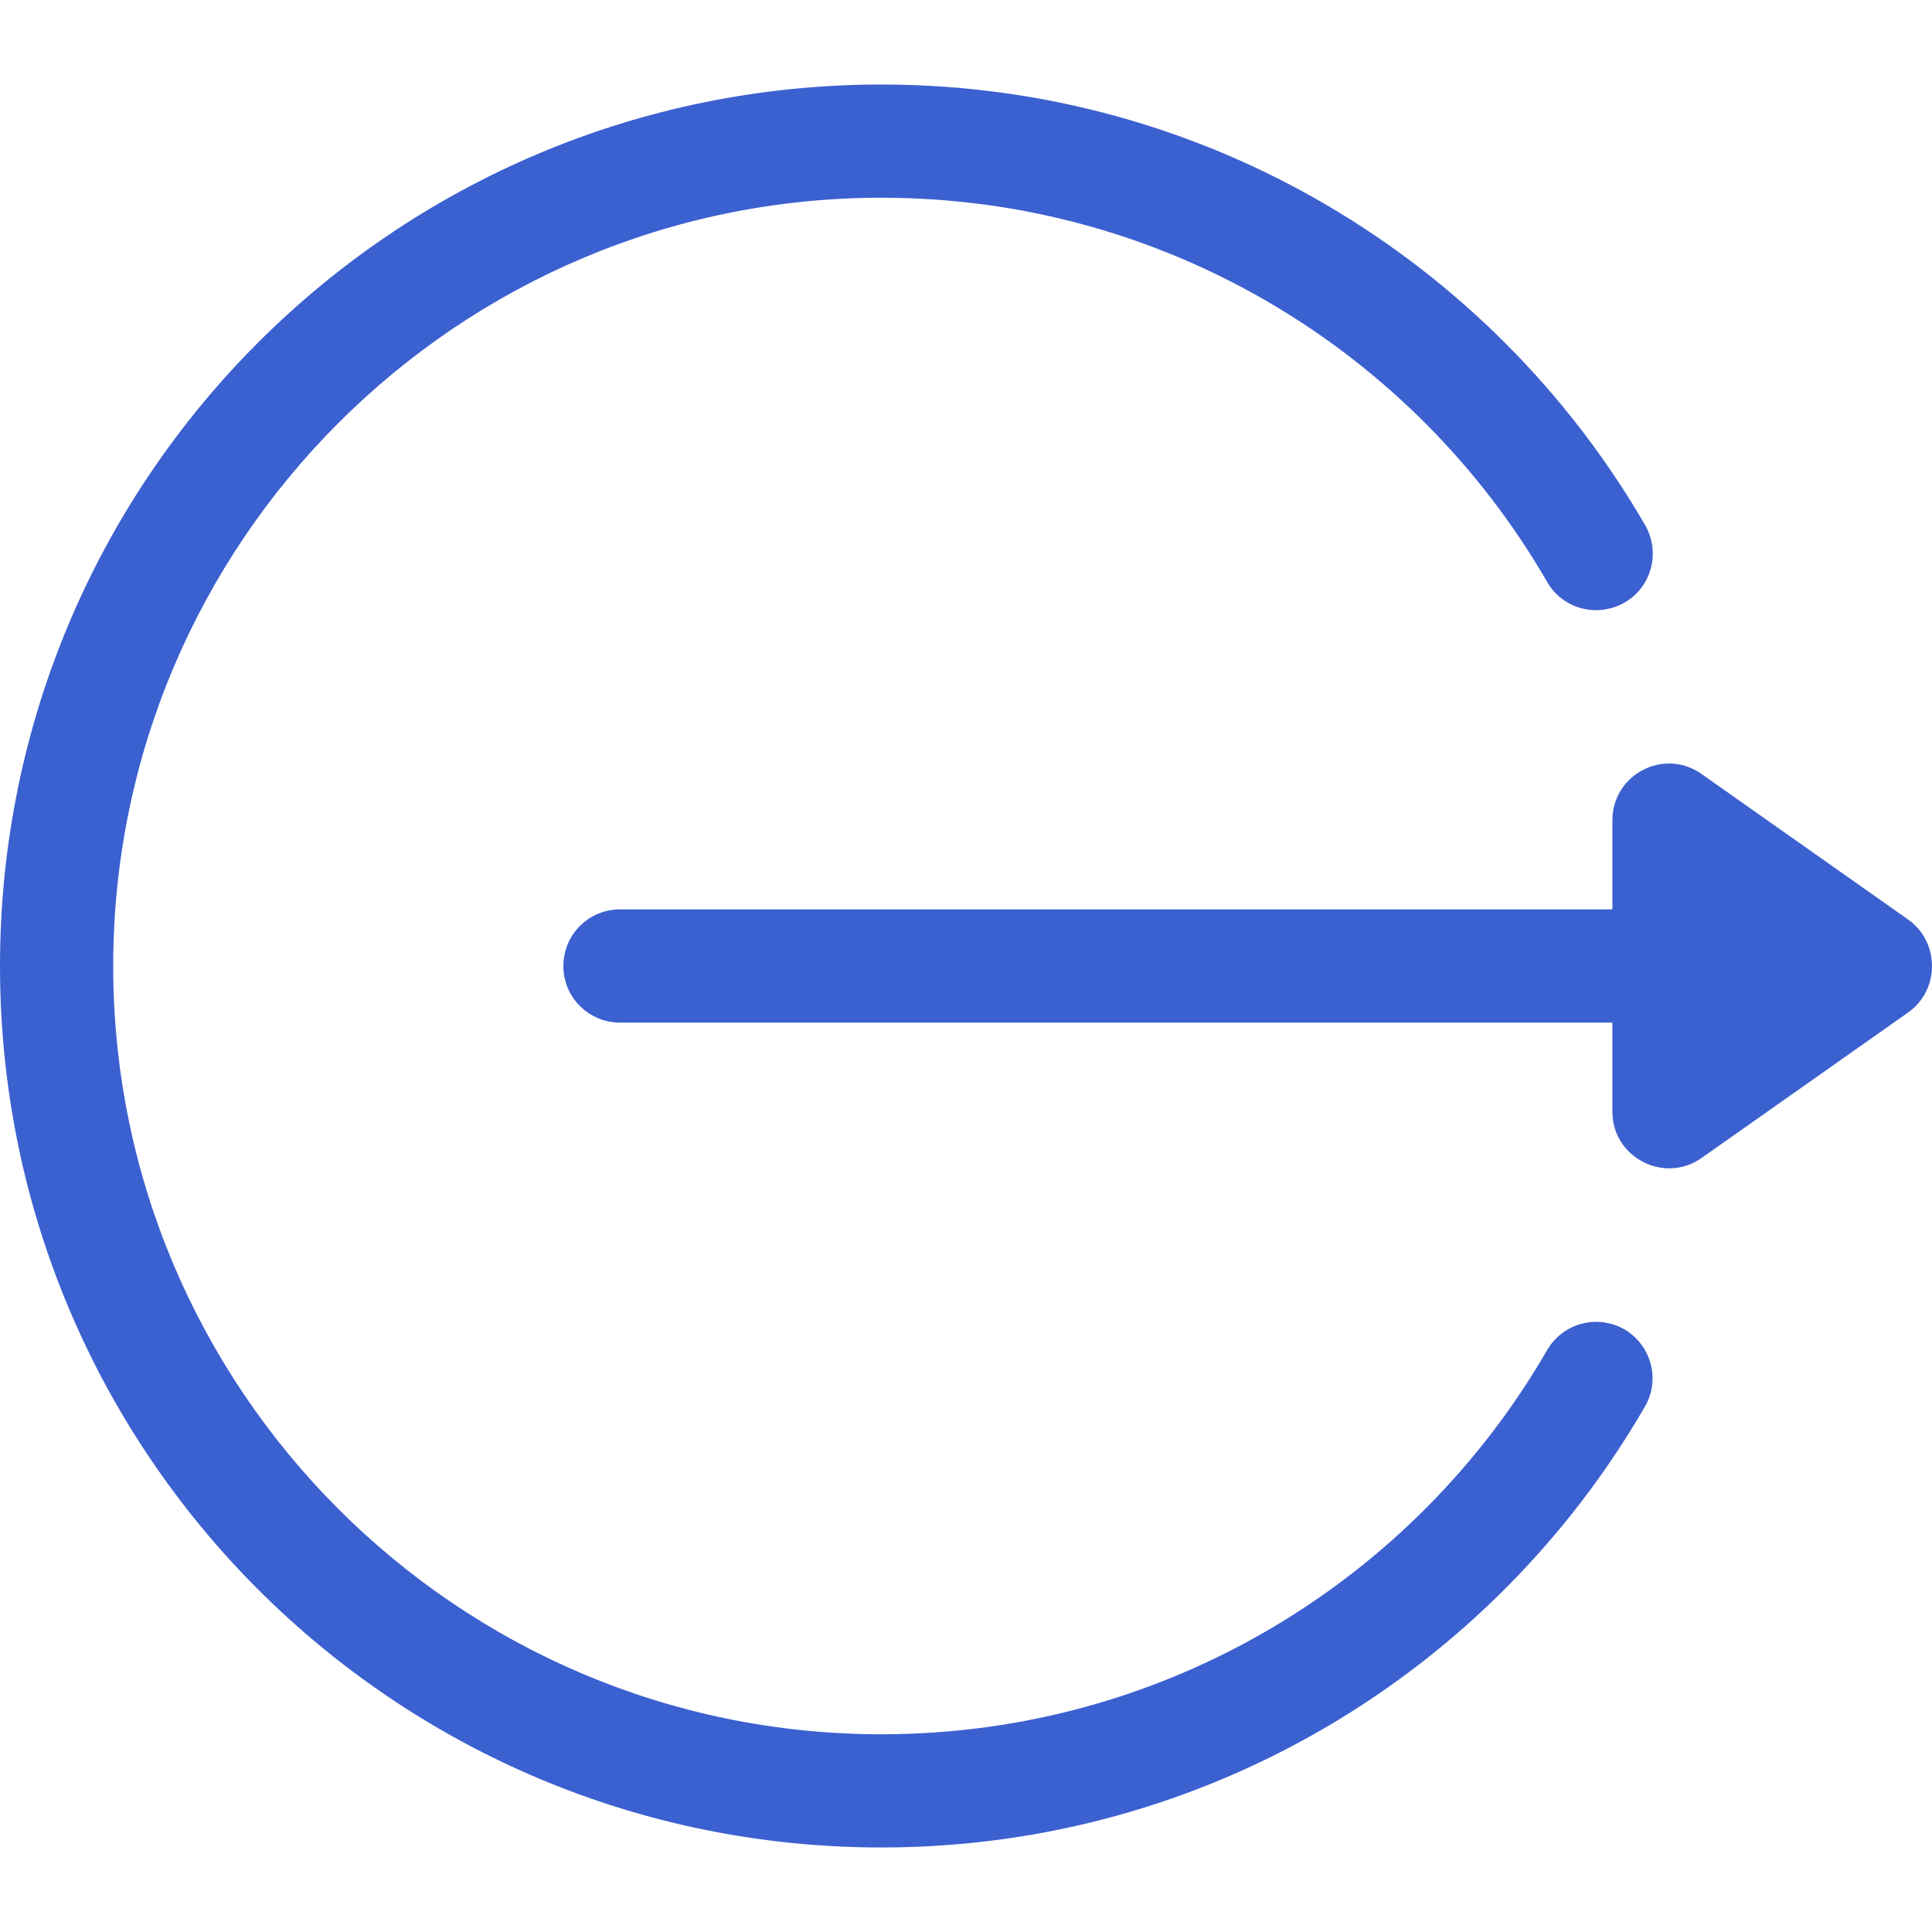
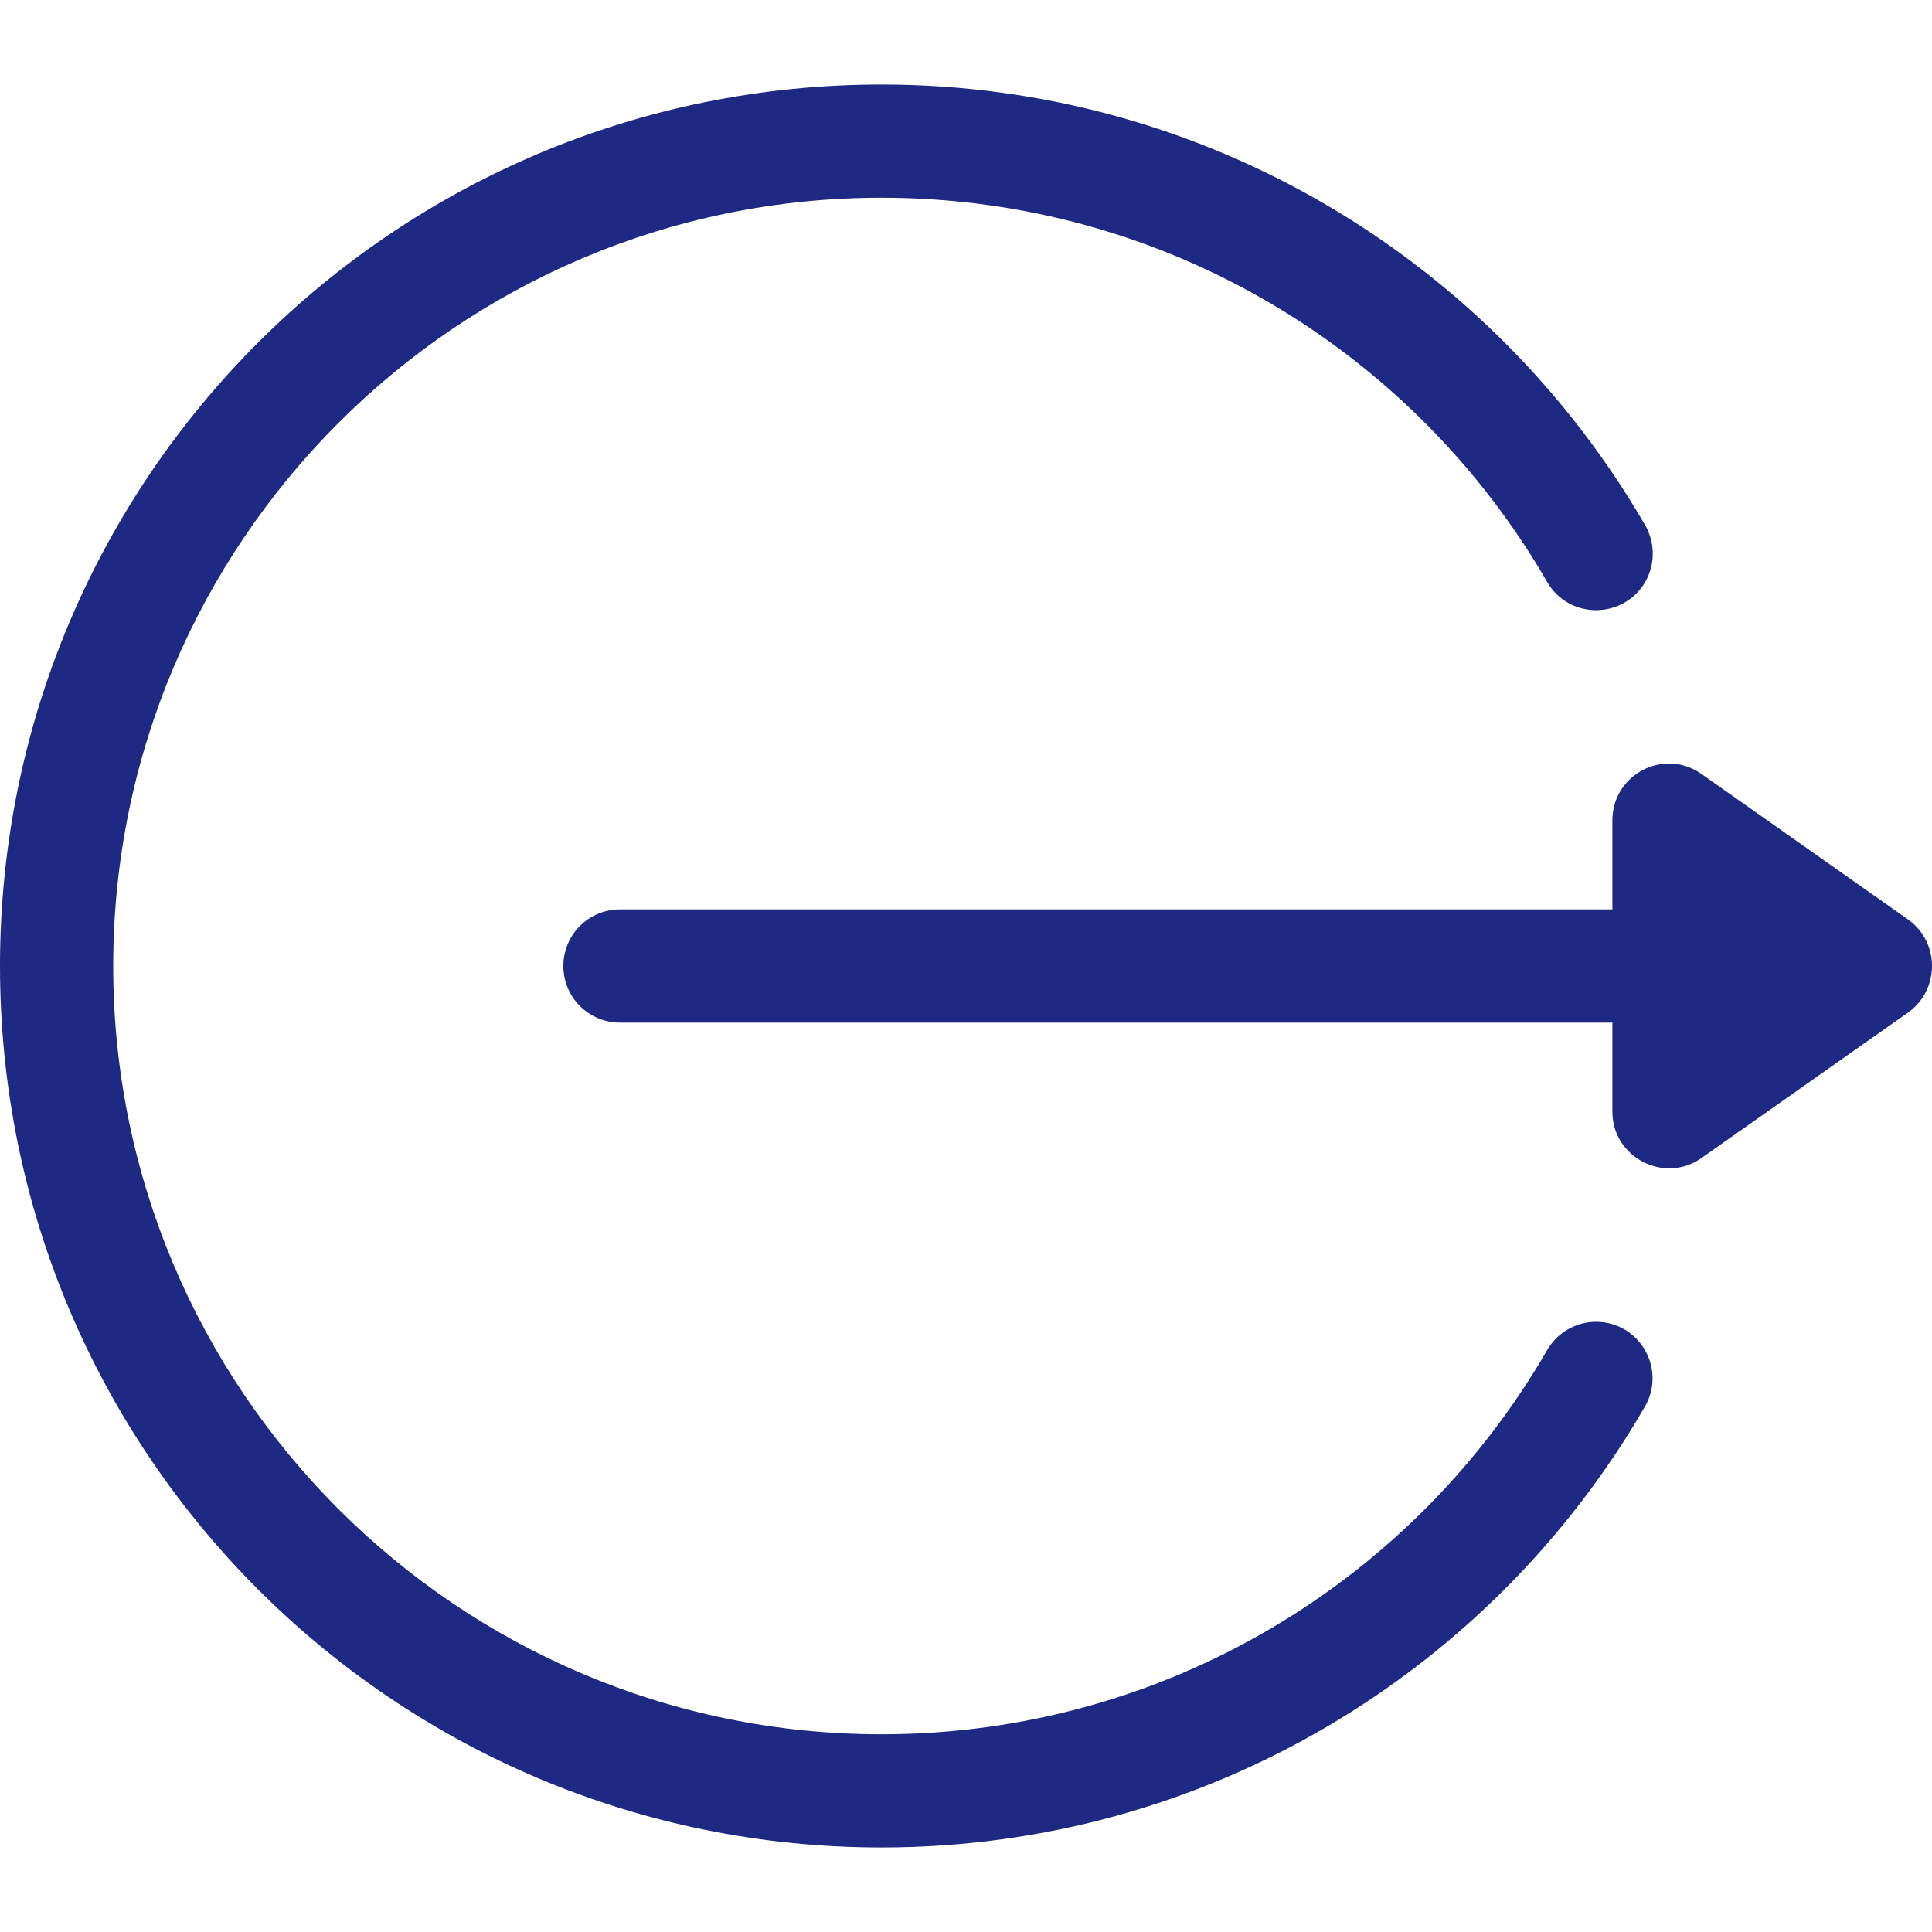
<svg xmlns="http://www.w3.org/2000/svg" version="1.1" id="Layer_1" x="0px" y="0px" viewBox="0 0 512 512" style="enable-background:new 0 0 512 512;" xml:space="preserve">
  <style type="text/css">
- 	.st0{fill:#3B60D0;}
+ 	.st0{fill:#1d2982;}
</style>
  <g>
    <g>
      <path class="st0" d="M505.7,243.7l-54.8-38.6c-9.9-7-23.6,0.1-23.6,12.3V241h-263c-8.3,0-15,6.7-15,15s6.7,15,15,15h263v23.6    c0,12.2,13.8,19.2,23.6,12.3l54.8-38.6C514,262.4,514.2,249.8,505.7,243.7z" />
    </g>
  </g>
  <g>
    <g>
      <path class="st0" d="M430.5,352.3c-7.2-4.1-16.3-1.7-20.5,5.5c-35.2,60.9-101.1,101.8-176.4,101.8C121.3,459.6,30,368.3,30,256    S121.3,52.4,233.6,52.4c75.3,0,141.2,40.9,176.4,101.8c4.1,7.2,13.3,9.6,20.5,5.5c7.2-4.1,9.6-13.3,5.5-20.5    C395.4,69.1,319.7,22.4,233.6,22.4C104.5,22.4,0,126.9,0,256c0,129.1,104.5,233.6,233.6,233.6c86.2,0,161.8-46.8,202.3-116.8    C440.1,365.6,437.6,356.5,430.5,352.3z" />
    </g>
  </g>
</svg>
